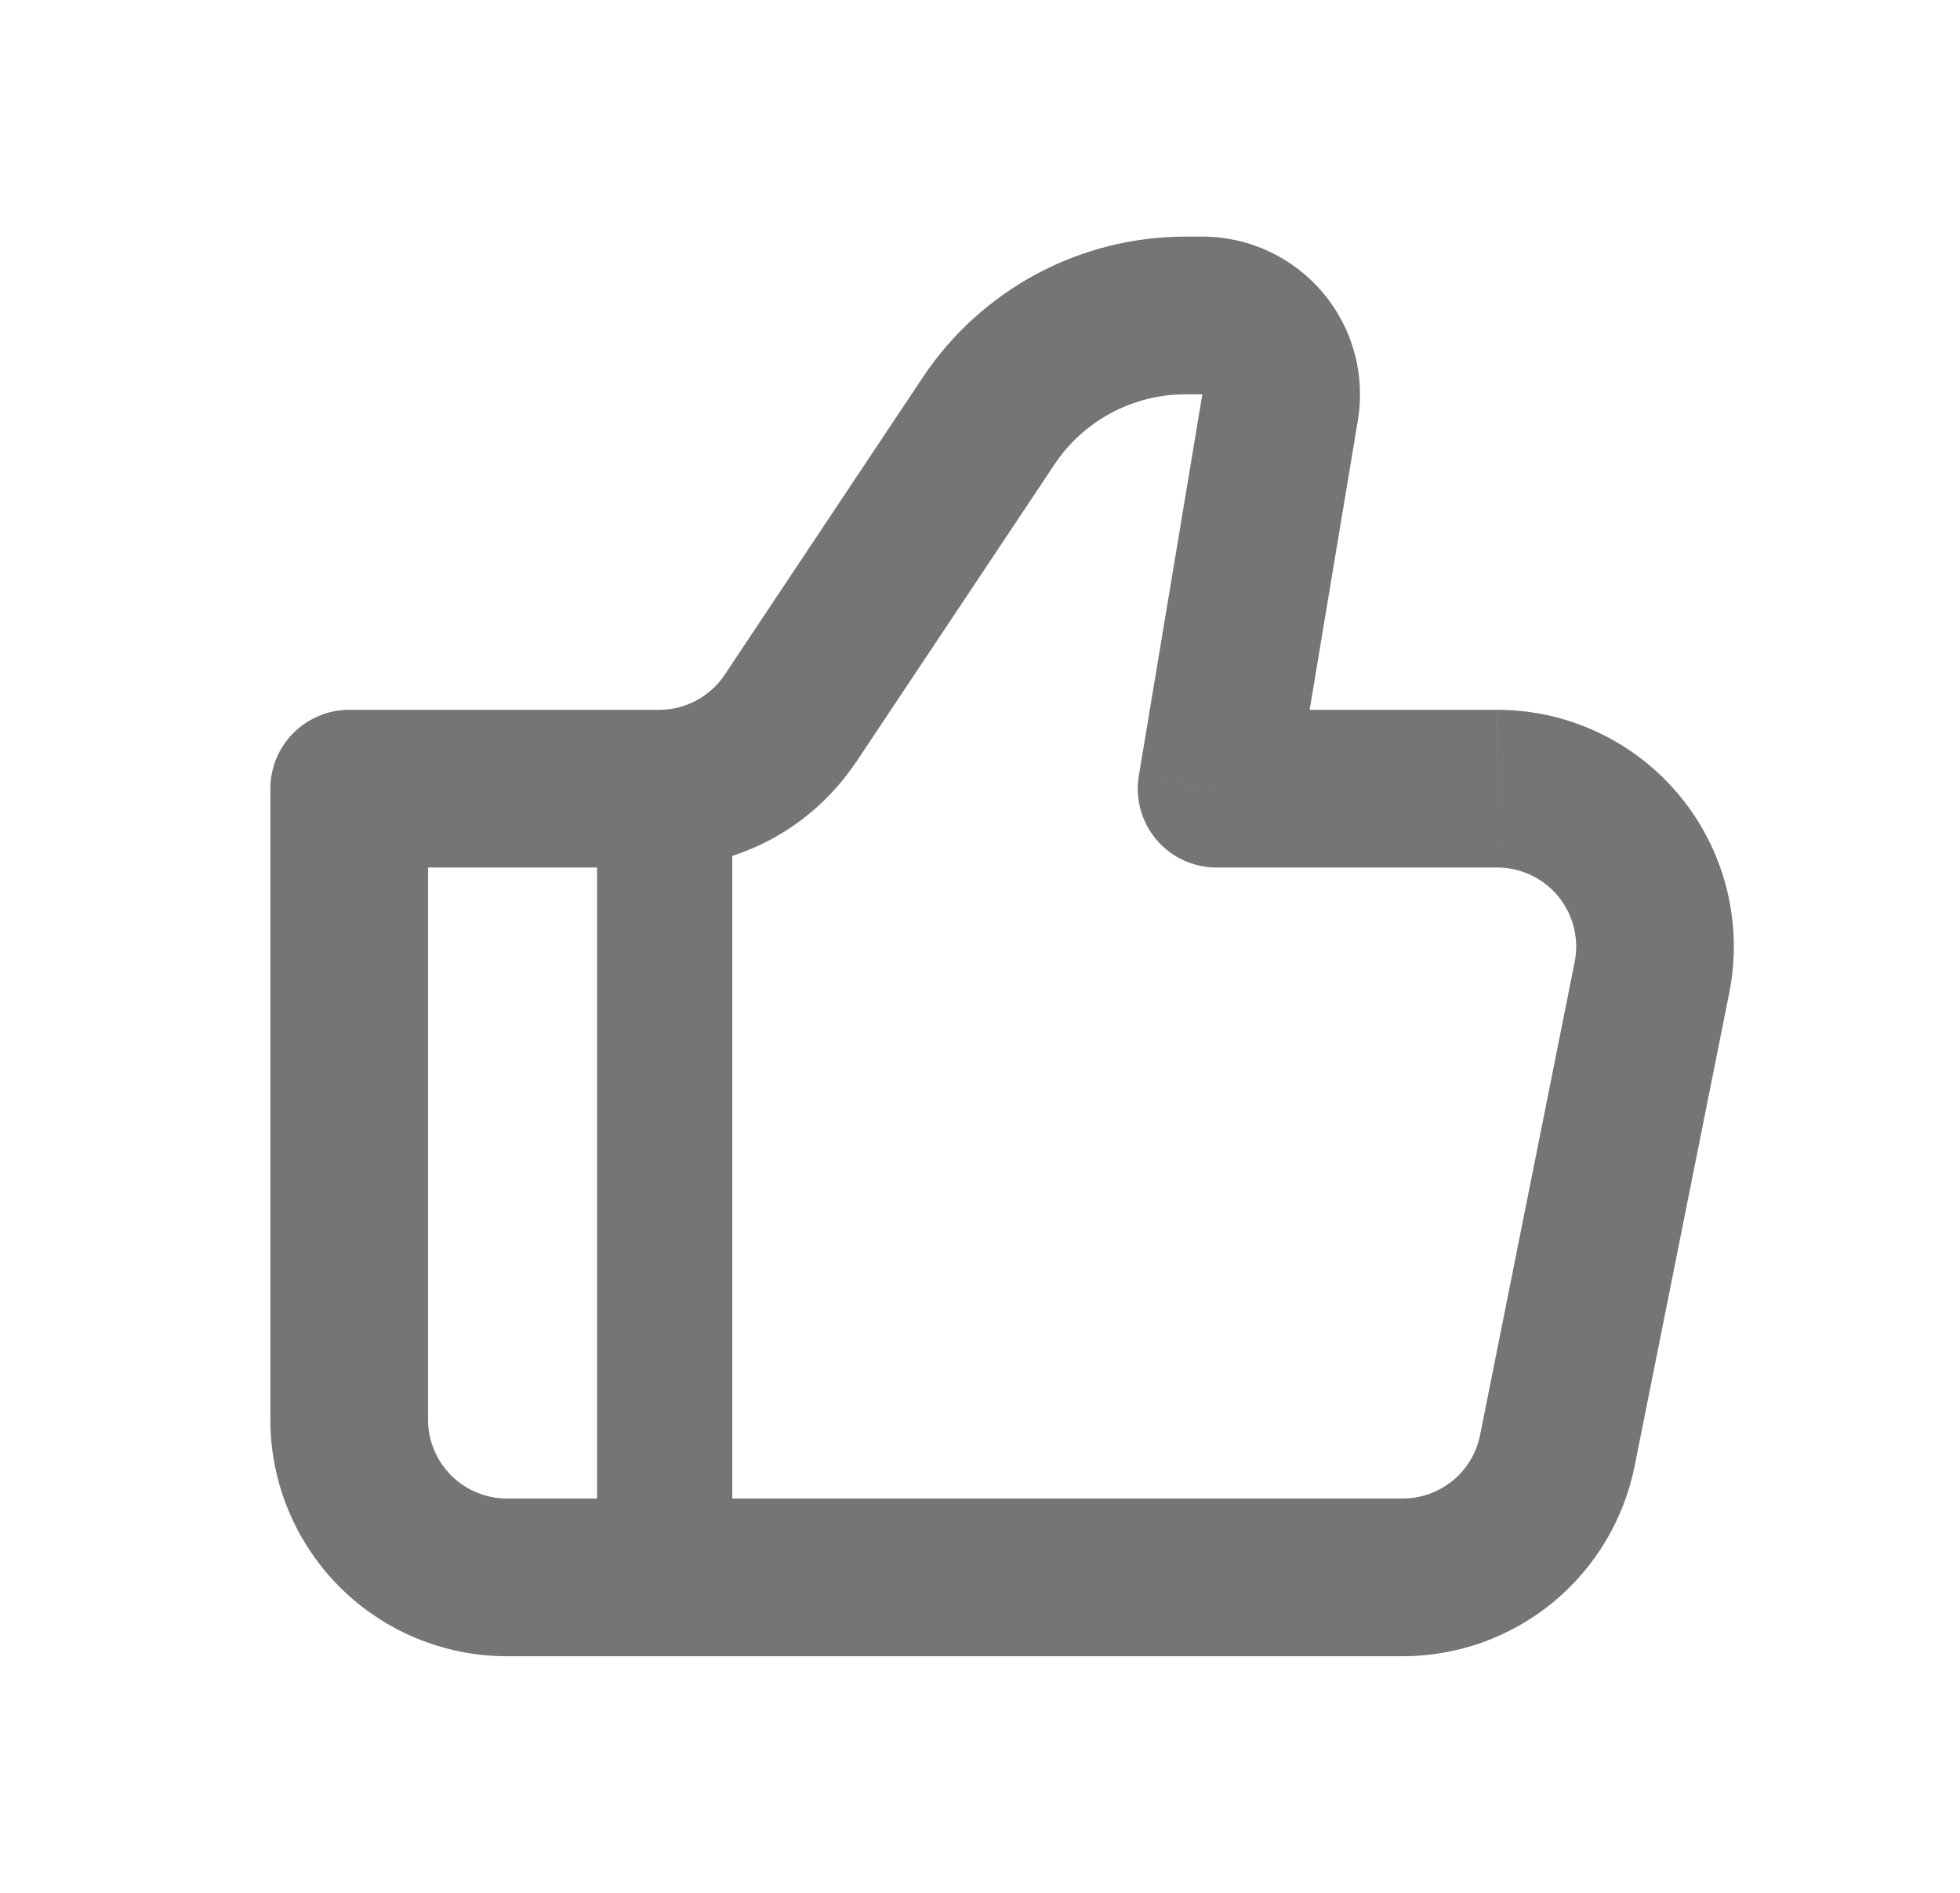
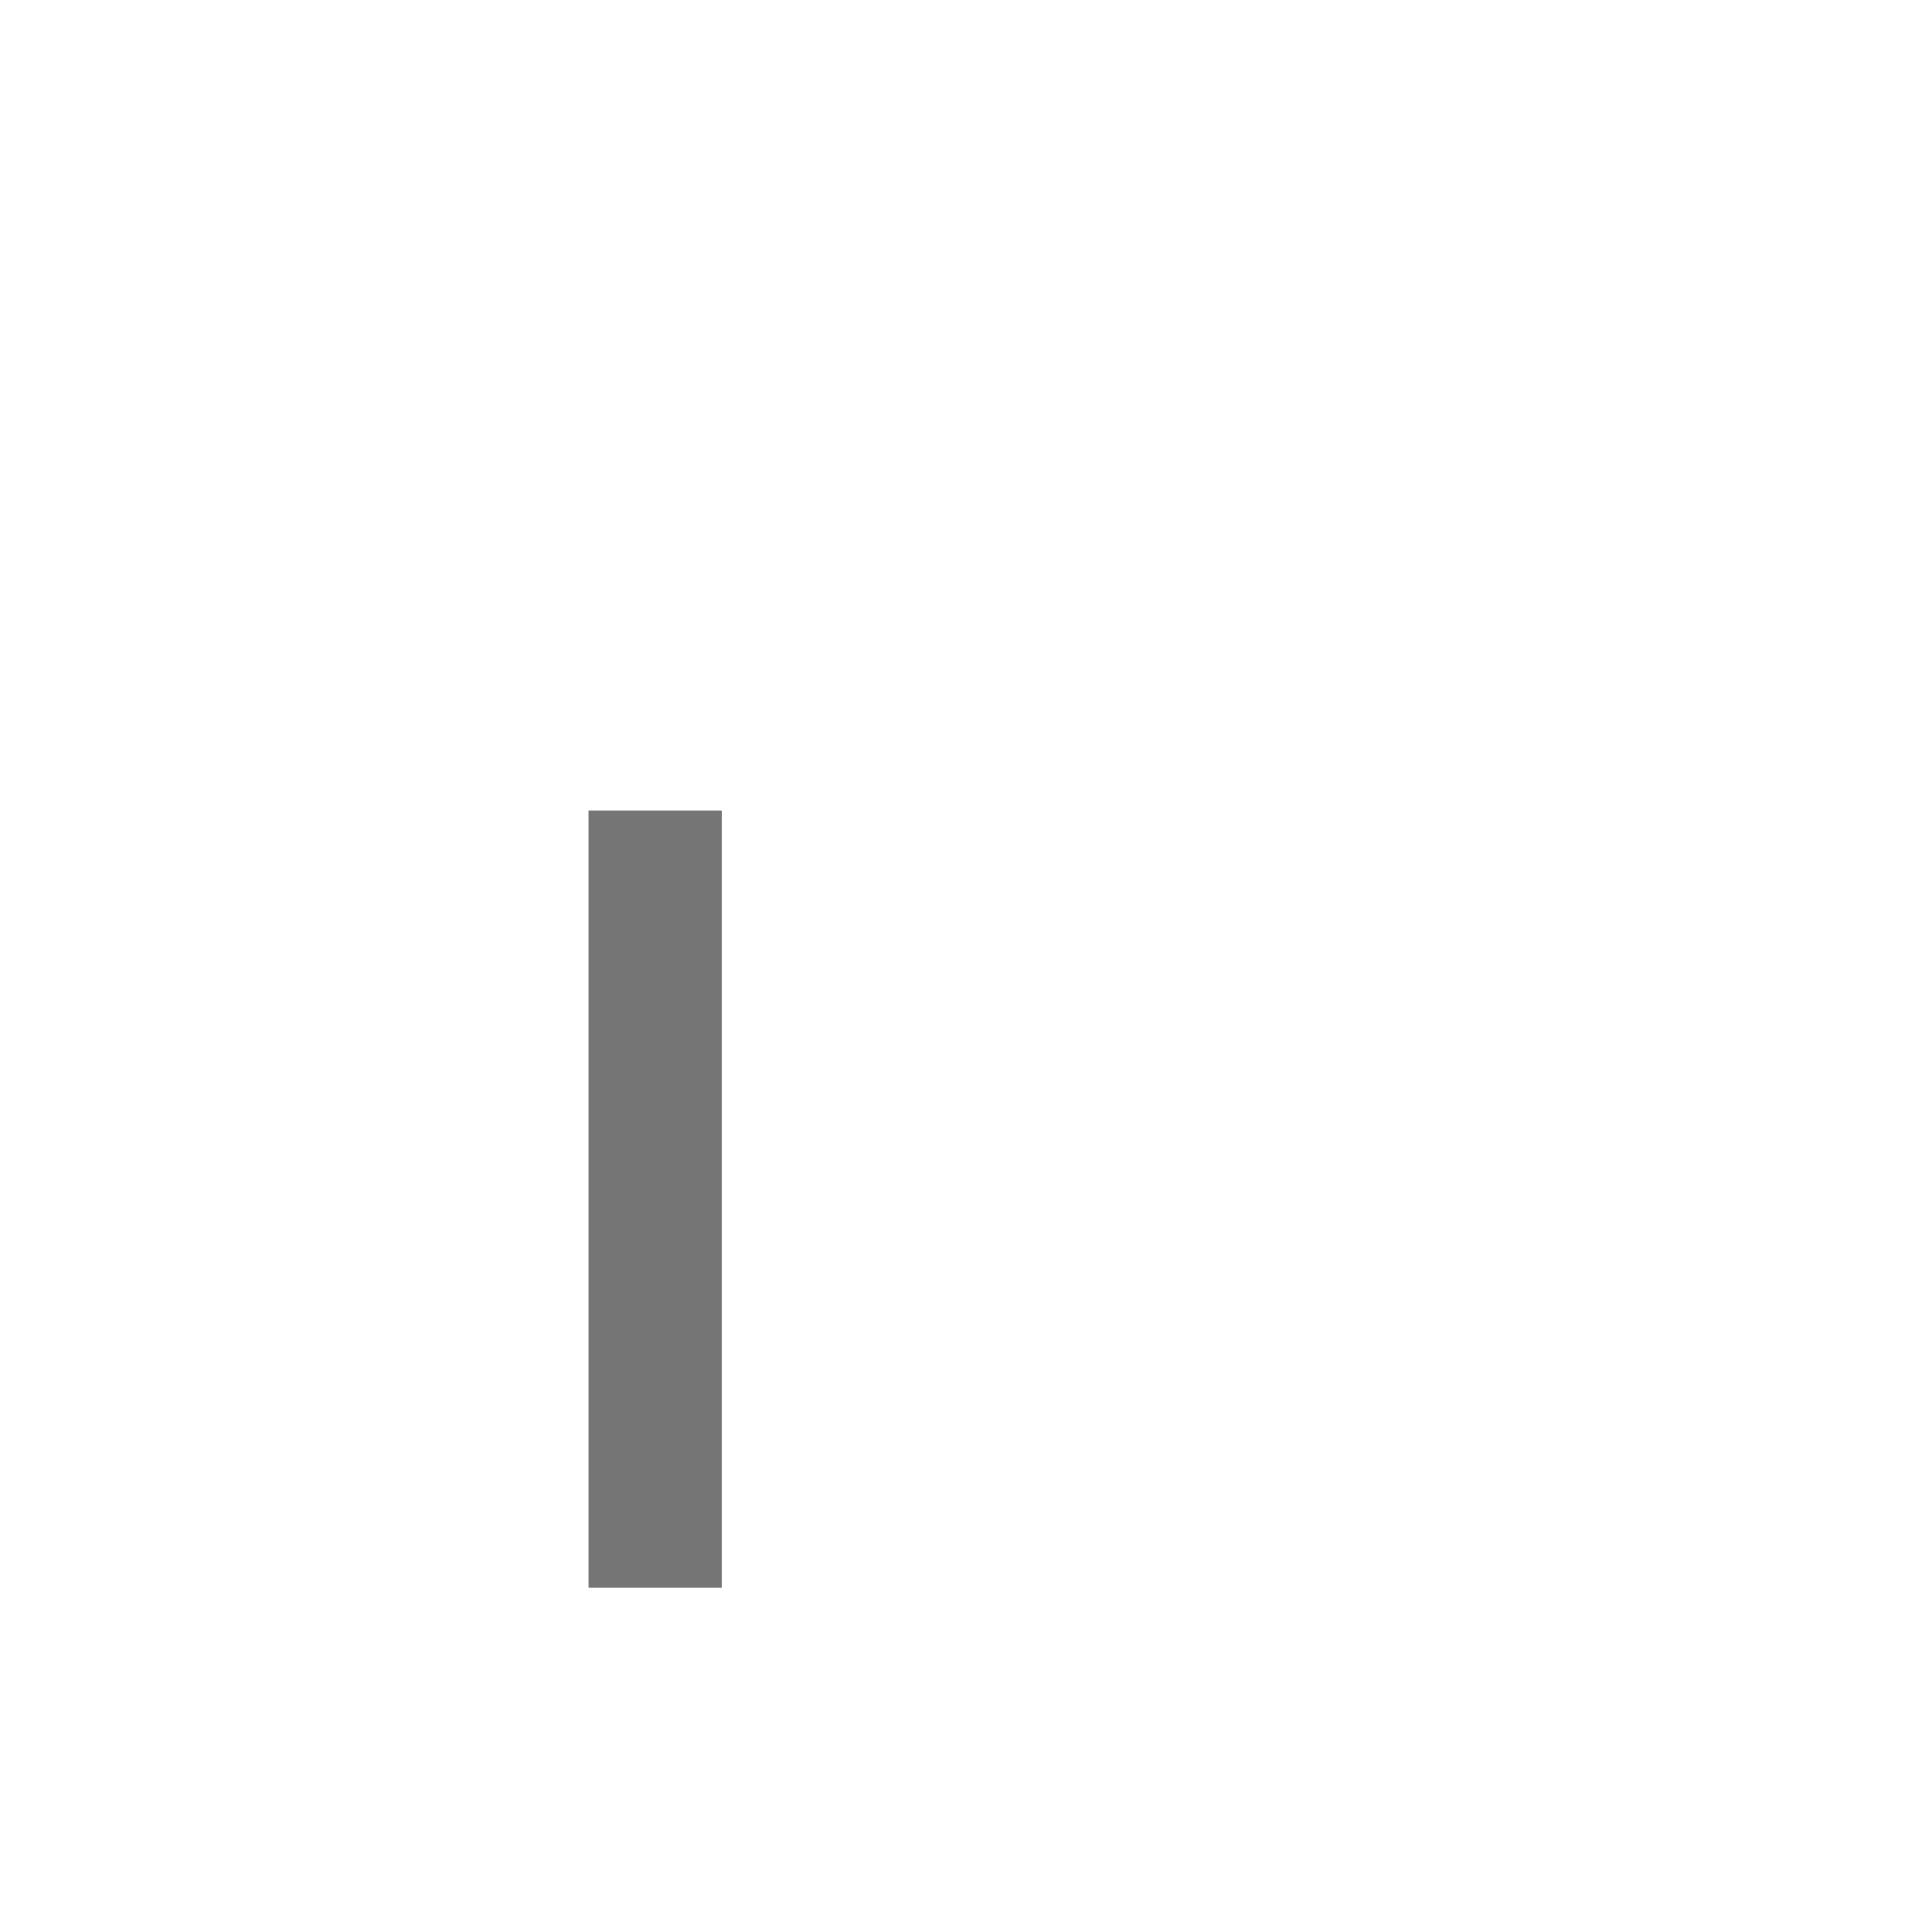
- <svg xmlns="http://www.w3.org/2000/svg" width="29" height="28" viewBox="0 0 29 28" fill="none">
+ <svg xmlns="http://www.w3.org/2000/svg" width="24" height="24" viewBox="0 0 29 28" fill="none">
  <g id="iconamoon:like">
    <g id="Group">
-       <path id="Vector" d="M18 11.667L16.85 11.475C16.822 11.642 16.831 11.813 16.876 11.977C16.921 12.14 17.001 12.291 17.11 12.421C17.22 12.55 17.356 12.654 17.51 12.725C17.663 12.796 17.831 12.833 18 12.833V11.667ZM5.167 11.667V10.5C4.857 10.5 4.561 10.623 4.342 10.842C4.123 11.06 4 11.357 4 11.667H5.167ZM7.5 24.5H20.753V22.167H7.5V24.5ZM22.153 10.5H18V12.833H22.153V10.5ZM19.151 11.858L20.091 6.217L17.79 5.833L16.85 11.475L19.151 11.858ZM17.79 3.5H17.54V5.833H17.79V3.5ZM13.656 5.578L10.723 9.981L12.665 11.276L15.6 6.873L13.656 5.578ZM9.752 10.5H5.167V12.833H9.752V10.5ZM4 11.667V21H6.333V11.667H4ZM24.186 21.686L25.586 14.686L23.299 14.229L21.899 21.229L24.186 21.686ZM10.723 9.981C10.617 10.141 10.471 10.271 10.302 10.362C10.133 10.453 9.944 10.5 9.752 10.5V12.833C10.328 12.833 10.895 12.691 11.403 12.419C11.911 12.147 12.344 11.754 12.664 11.275L10.723 9.981ZM20.091 6.217C20.146 5.883 20.129 5.541 20.039 5.214C19.949 4.887 19.789 4.584 19.57 4.326C19.351 4.067 19.078 3.859 18.771 3.717C18.464 3.574 18.129 3.5 17.79 3.5V5.833L20.091 6.217ZM22.153 12.833C22.326 12.833 22.497 12.871 22.652 12.945C22.809 13.019 22.946 13.127 23.056 13.26C23.165 13.394 23.244 13.55 23.286 13.717C23.328 13.885 23.333 14.059 23.299 14.229L25.586 14.686C25.687 14.178 25.675 13.655 25.549 13.152C25.424 12.65 25.189 12.182 24.86 11.781C24.532 11.381 24.119 11.058 23.651 10.837C23.183 10.615 22.672 10.5 22.154 10.5L22.153 12.833ZM20.753 24.5C21.563 24.5 22.347 24.22 22.973 23.707C23.598 23.194 24.027 22.48 24.186 21.686L21.899 21.229C21.846 21.493 21.703 21.732 21.494 21.903C21.285 22.074 21.023 22.167 20.753 22.167V24.5ZM17.54 3.5C16.772 3.5 16.016 3.69 15.338 4.052C14.661 4.415 14.083 4.939 13.656 5.578L15.6 6.873C15.813 6.553 16.101 6.291 16.439 6.11C16.778 5.928 17.156 5.833 17.54 5.833V3.5ZM7.5 22.167C7.191 22.167 6.894 22.044 6.675 21.825C6.456 21.606 6.333 21.309 6.333 21H4C4 21.928 4.369 22.819 5.025 23.475C5.681 24.131 6.572 24.5 7.5 24.5V22.167Z" fill="#757575" />
+       <path id="Vector" d="M18 11.667L16.85 11.475C16.822 11.642 16.831 11.813 16.876 11.977C16.921 12.14 17.001 12.291 17.11 12.421C17.22 12.55 17.356 12.654 17.51 12.725C17.663 12.796 17.831 12.833 18 12.833V11.667ZM5.167 11.667V10.5C4.857 10.5 4.561 10.623 4.342 10.842C4.123 11.06 4 11.357 4 11.667H5.167ZM7.5 24.5H20.753V22.167H7.5V24.5ZM22.153 10.5H18V12.833H22.153V10.5ZM19.151 11.858L20.091 6.217L17.79 5.833L16.85 11.475L19.151 11.858ZM17.79 3.5H17.54V5.833H17.79V3.5ZM13.656 5.578L10.723 9.981L12.665 11.276L15.6 6.873L13.656 5.578ZM9.752 10.5H5.167V12.833H9.752V10.5ZM4 11.667V21H6.333V11.667H4ZM24.186 21.686L25.586 14.686L23.299 14.229L21.899 21.229L24.186 21.686ZM10.723 9.981C10.617 10.141 10.471 10.271 10.302 10.362C10.133 10.453 9.944 10.5 9.752 10.5V12.833C10.328 12.833 10.895 12.691 11.403 12.419C11.911 12.147 12.344 11.754 12.664 11.275L10.723 9.981ZM20.091 6.217C20.146 5.883 20.129 5.541 20.039 5.214C19.949 4.887 19.789 4.584 19.57 4.326C19.351 4.067 19.078 3.859 18.771 3.717C18.464 3.574 18.129 3.5 17.79 3.5V5.833L20.091 6.217ZM22.153 12.833C22.326 12.833 22.497 12.871 22.652 12.945C22.809 13.019 22.946 13.127 23.056 13.26C23.165 13.394 23.244 13.55 23.286 13.717C23.328 13.885 23.333 14.059 23.299 14.229L25.586 14.686C25.687 14.178 25.675 13.655 25.549 13.152C25.424 12.65 25.189 12.182 24.86 11.781C24.532 11.381 24.119 11.058 23.651 10.837C23.183 10.615 22.672 10.5 22.154 10.5L22.153 12.833ZM20.753 24.5C21.563 24.5 22.347 24.22 22.973 23.707C23.598 23.194 24.027 22.48 24.186 21.686L21.899 21.229C21.846 21.493 21.703 21.732 21.494 21.903C21.285 22.074 21.023 22.167 20.753 22.167V24.5ZM17.54 3.5C16.772 3.5 16.016 3.69 15.338 4.052C14.661 4.415 14.083 4.939 13.656 5.578L15.6 6.873C15.813 6.553 16.101 6.291 16.439 6.11C16.778 5.928 17.156 5.833 17.54 5.833V3.5ZM7.5 22.167C7.191 22.167 6.894 22.044 6.675 21.825C6.456 21.606 6.333 21.309 6.333 21H4C4 21.928 4.369 22.819 5.025 23.475C5.681 24.131 6.572 24.5 7.5 24.5V22.167Z" fill="current" />
      <path id="Vector_2" d="M9.834 11.666V23.333" stroke="#757575" stroke-width="2" />
    </g>
  </g>
</svg>
